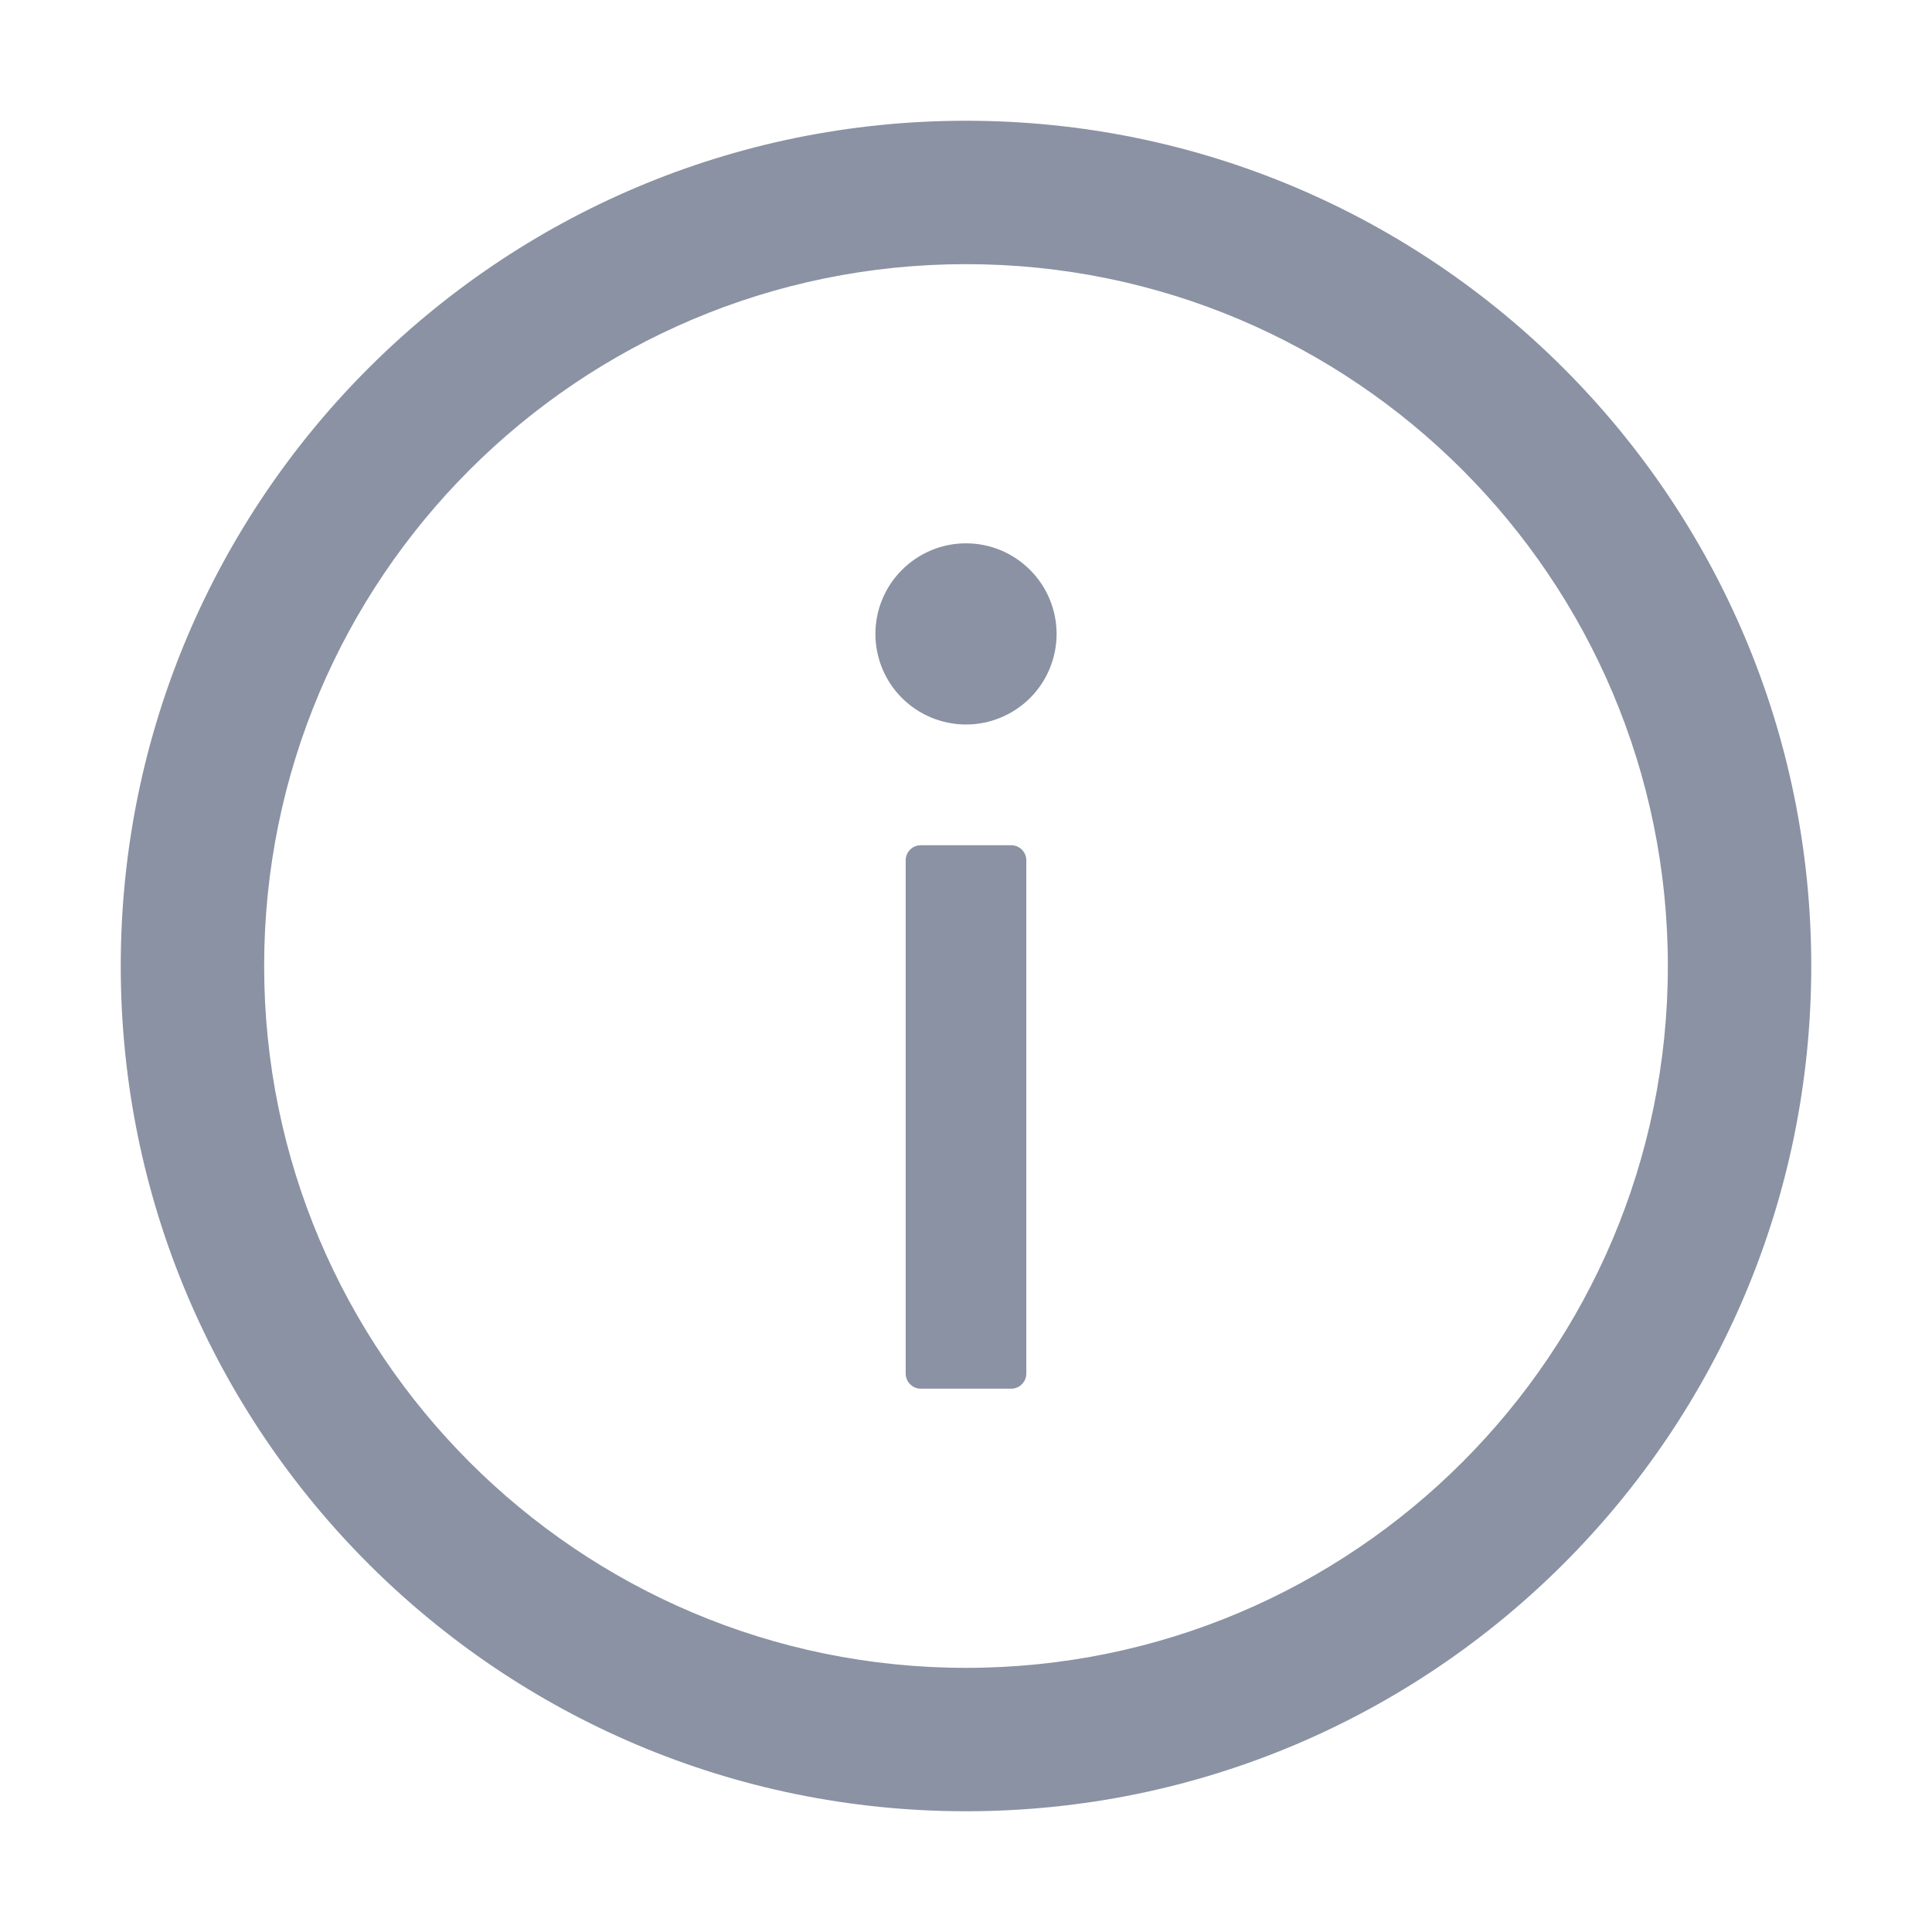
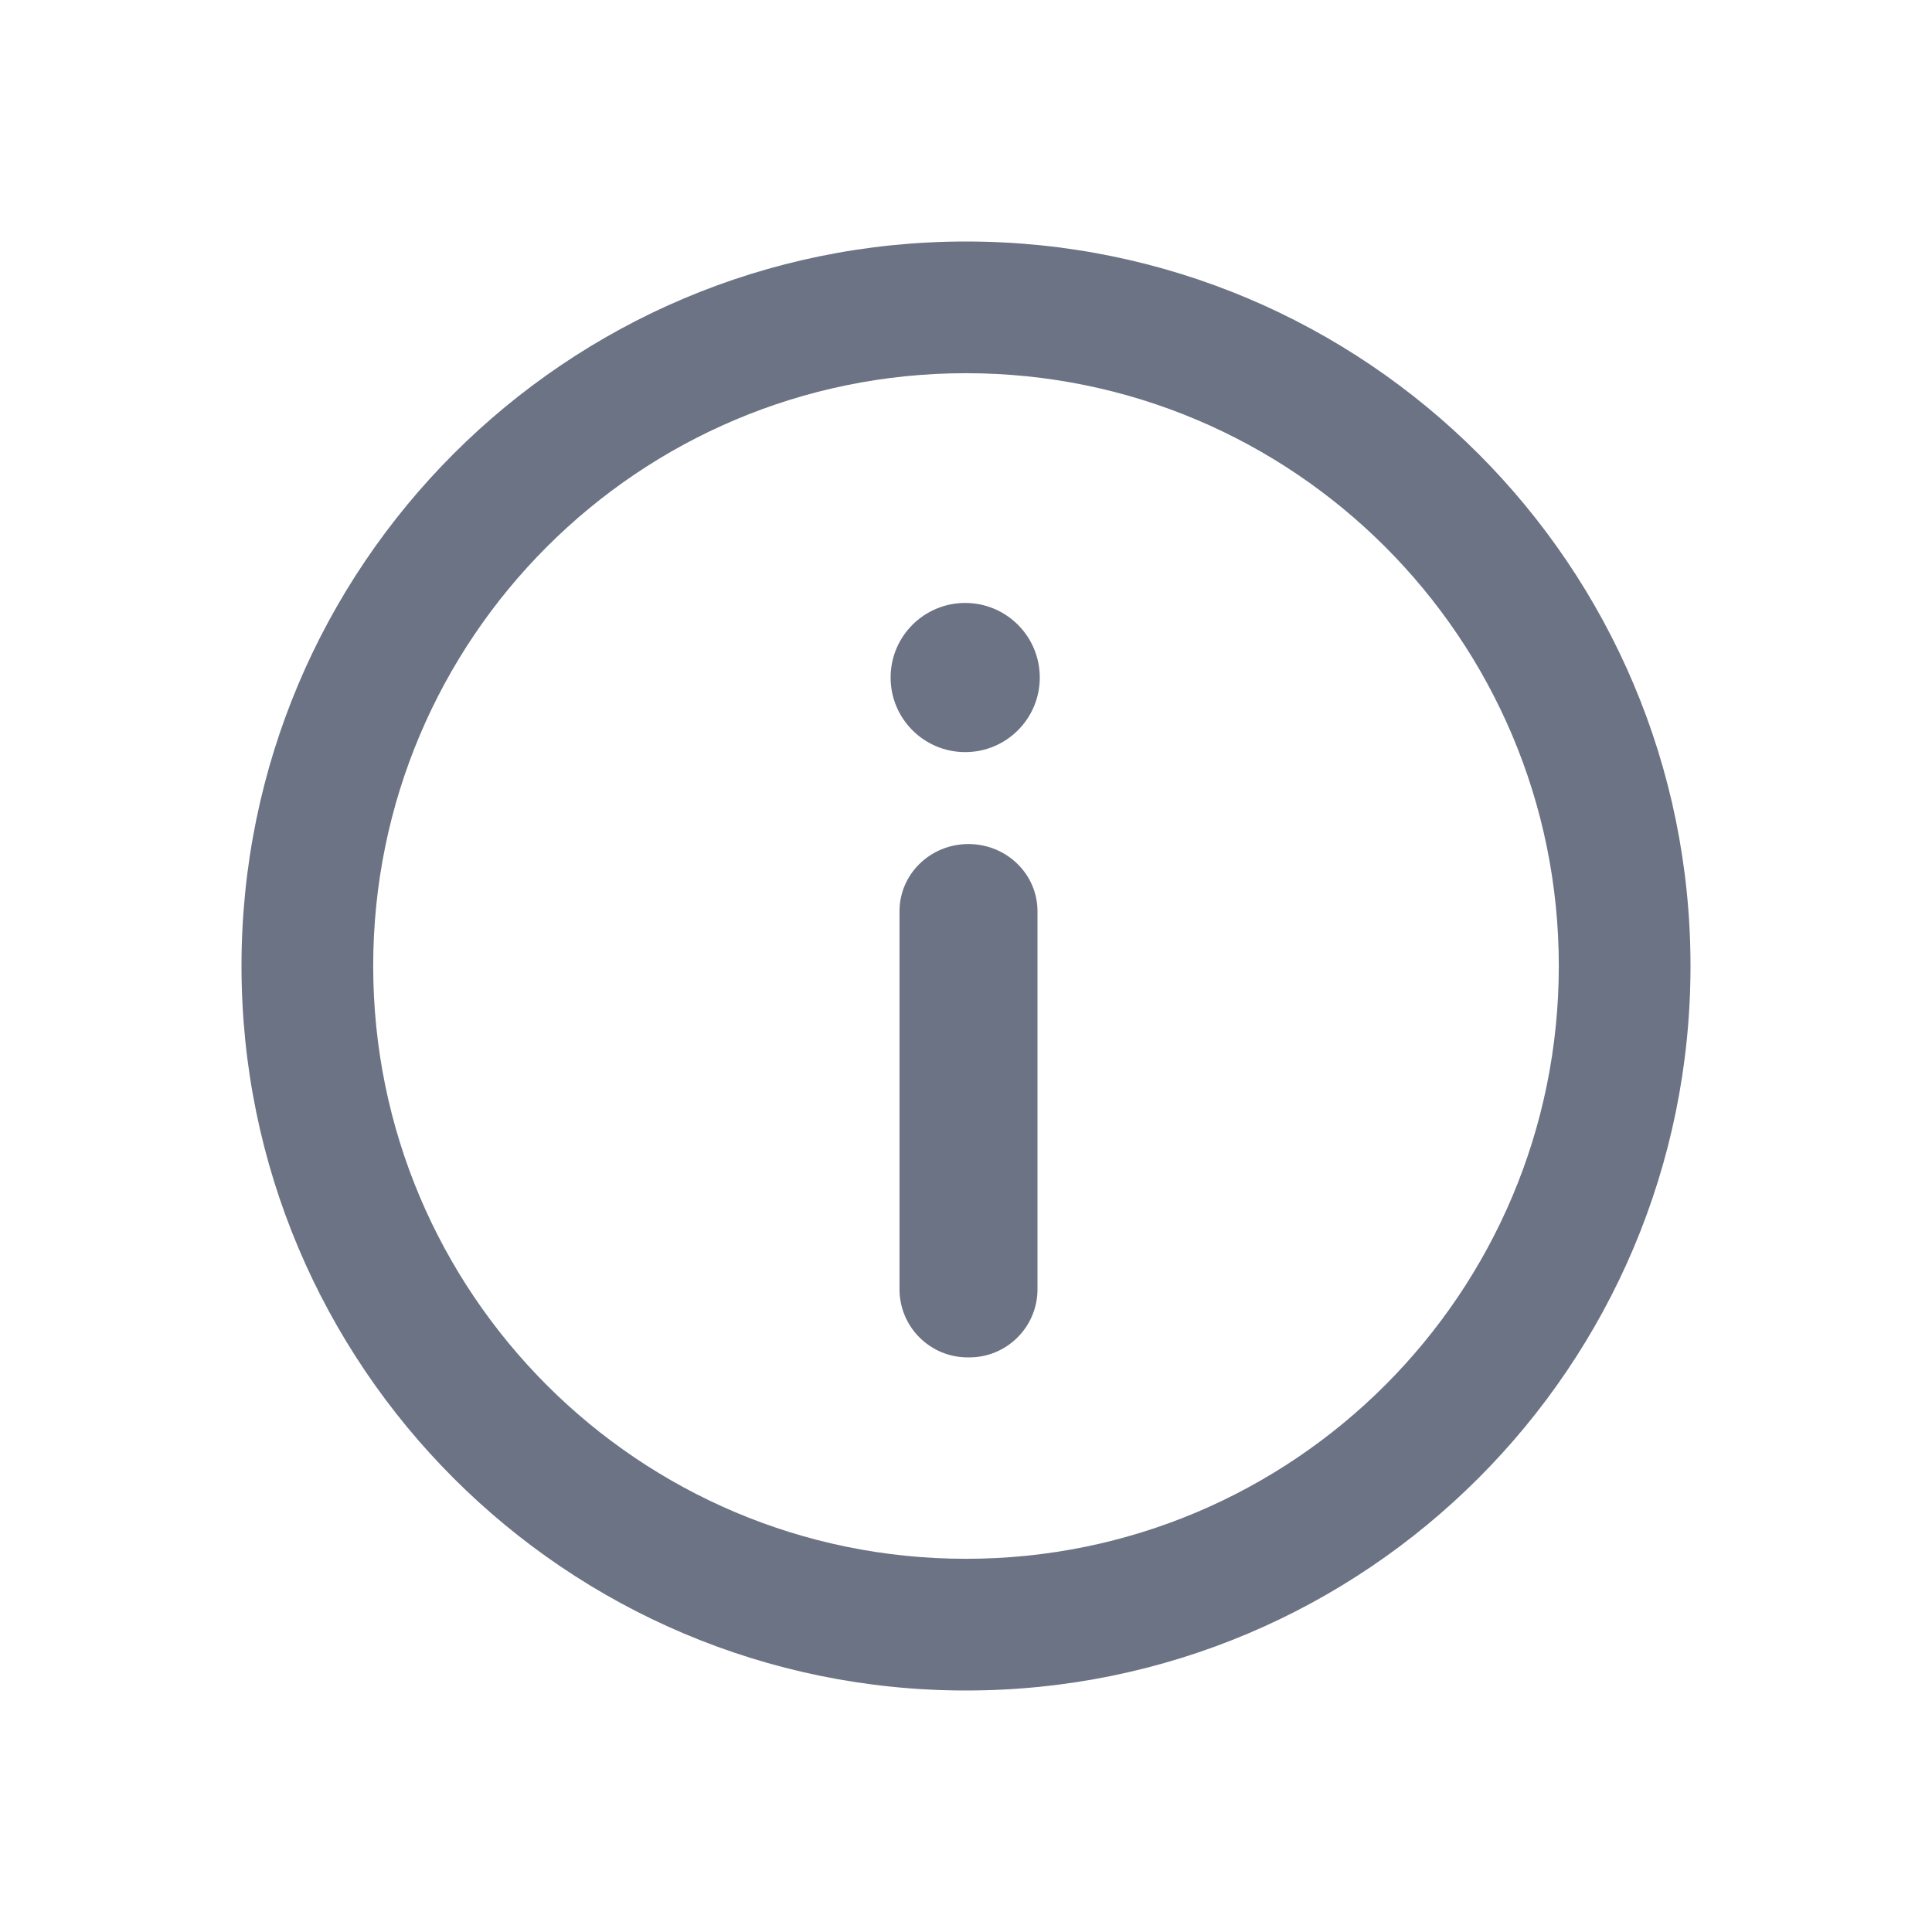
- <svg xmlns="http://www.w3.org/2000/svg" width="18" height="18" viewBox="0 0 18 18" fill="none">
-   <path d="M9 1.125C4.651 1.125 1.125 4.651 1.125 9C1.125 13.349 4.651 16.875 9 16.875C13.349 16.875 16.875 13.349 16.875 9C16.875 4.651 13.349 1.125 9 1.125ZM9 15.539C5.389 15.539 2.461 12.611 2.461 9C2.461 5.389 5.389 2.461 9 2.461C12.611 2.461 15.539 5.389 15.539 9C15.539 12.611 12.611 15.539 9 15.539Z" fill="#8A92A3" />
-   <path d="M8.156 5.906C8.156 6.13 8.245 6.345 8.403 6.503C8.562 6.661 8.776 6.75 9 6.75C9.224 6.75 9.438 6.661 9.597 6.503C9.755 6.345 9.844 6.13 9.844 5.906C9.844 5.682 9.755 5.468 9.597 5.31C9.438 5.151 9.224 5.062 9 5.062C8.776 5.062 8.562 5.151 8.403 5.31C8.245 5.468 8.156 5.682 8.156 5.906V5.906ZM9.422 7.875H8.578C8.501 7.875 8.438 7.938 8.438 8.016V12.797C8.438 12.874 8.501 12.938 8.578 12.938H9.422C9.499 12.938 9.562 12.874 9.562 12.797V8.016C9.562 7.938 9.499 7.875 9.422 7.875Z" fill="#8A92A3" />
+ <svg xmlns="http://www.w3.org/2000/svg" width="24" height="24" fill="none">
+   <path d="M12 3a9 9 0 110 18 9 9 0 010-18zm0 1.636a7.364 7.364 0 100 14.728 7.364 7.364 0 000-14.728zm.03 5.849c.474 0 .858.373.858.835v4.707a.847.847 0 01-.857.835.847.847 0 01-.857-.835V11.32c0-.462.383-.835.857-.835zM11.99 7.49a.926.926 0 110 1.853.926.926 0 010-1.853z" fill="#6B7384" />
</svg>
